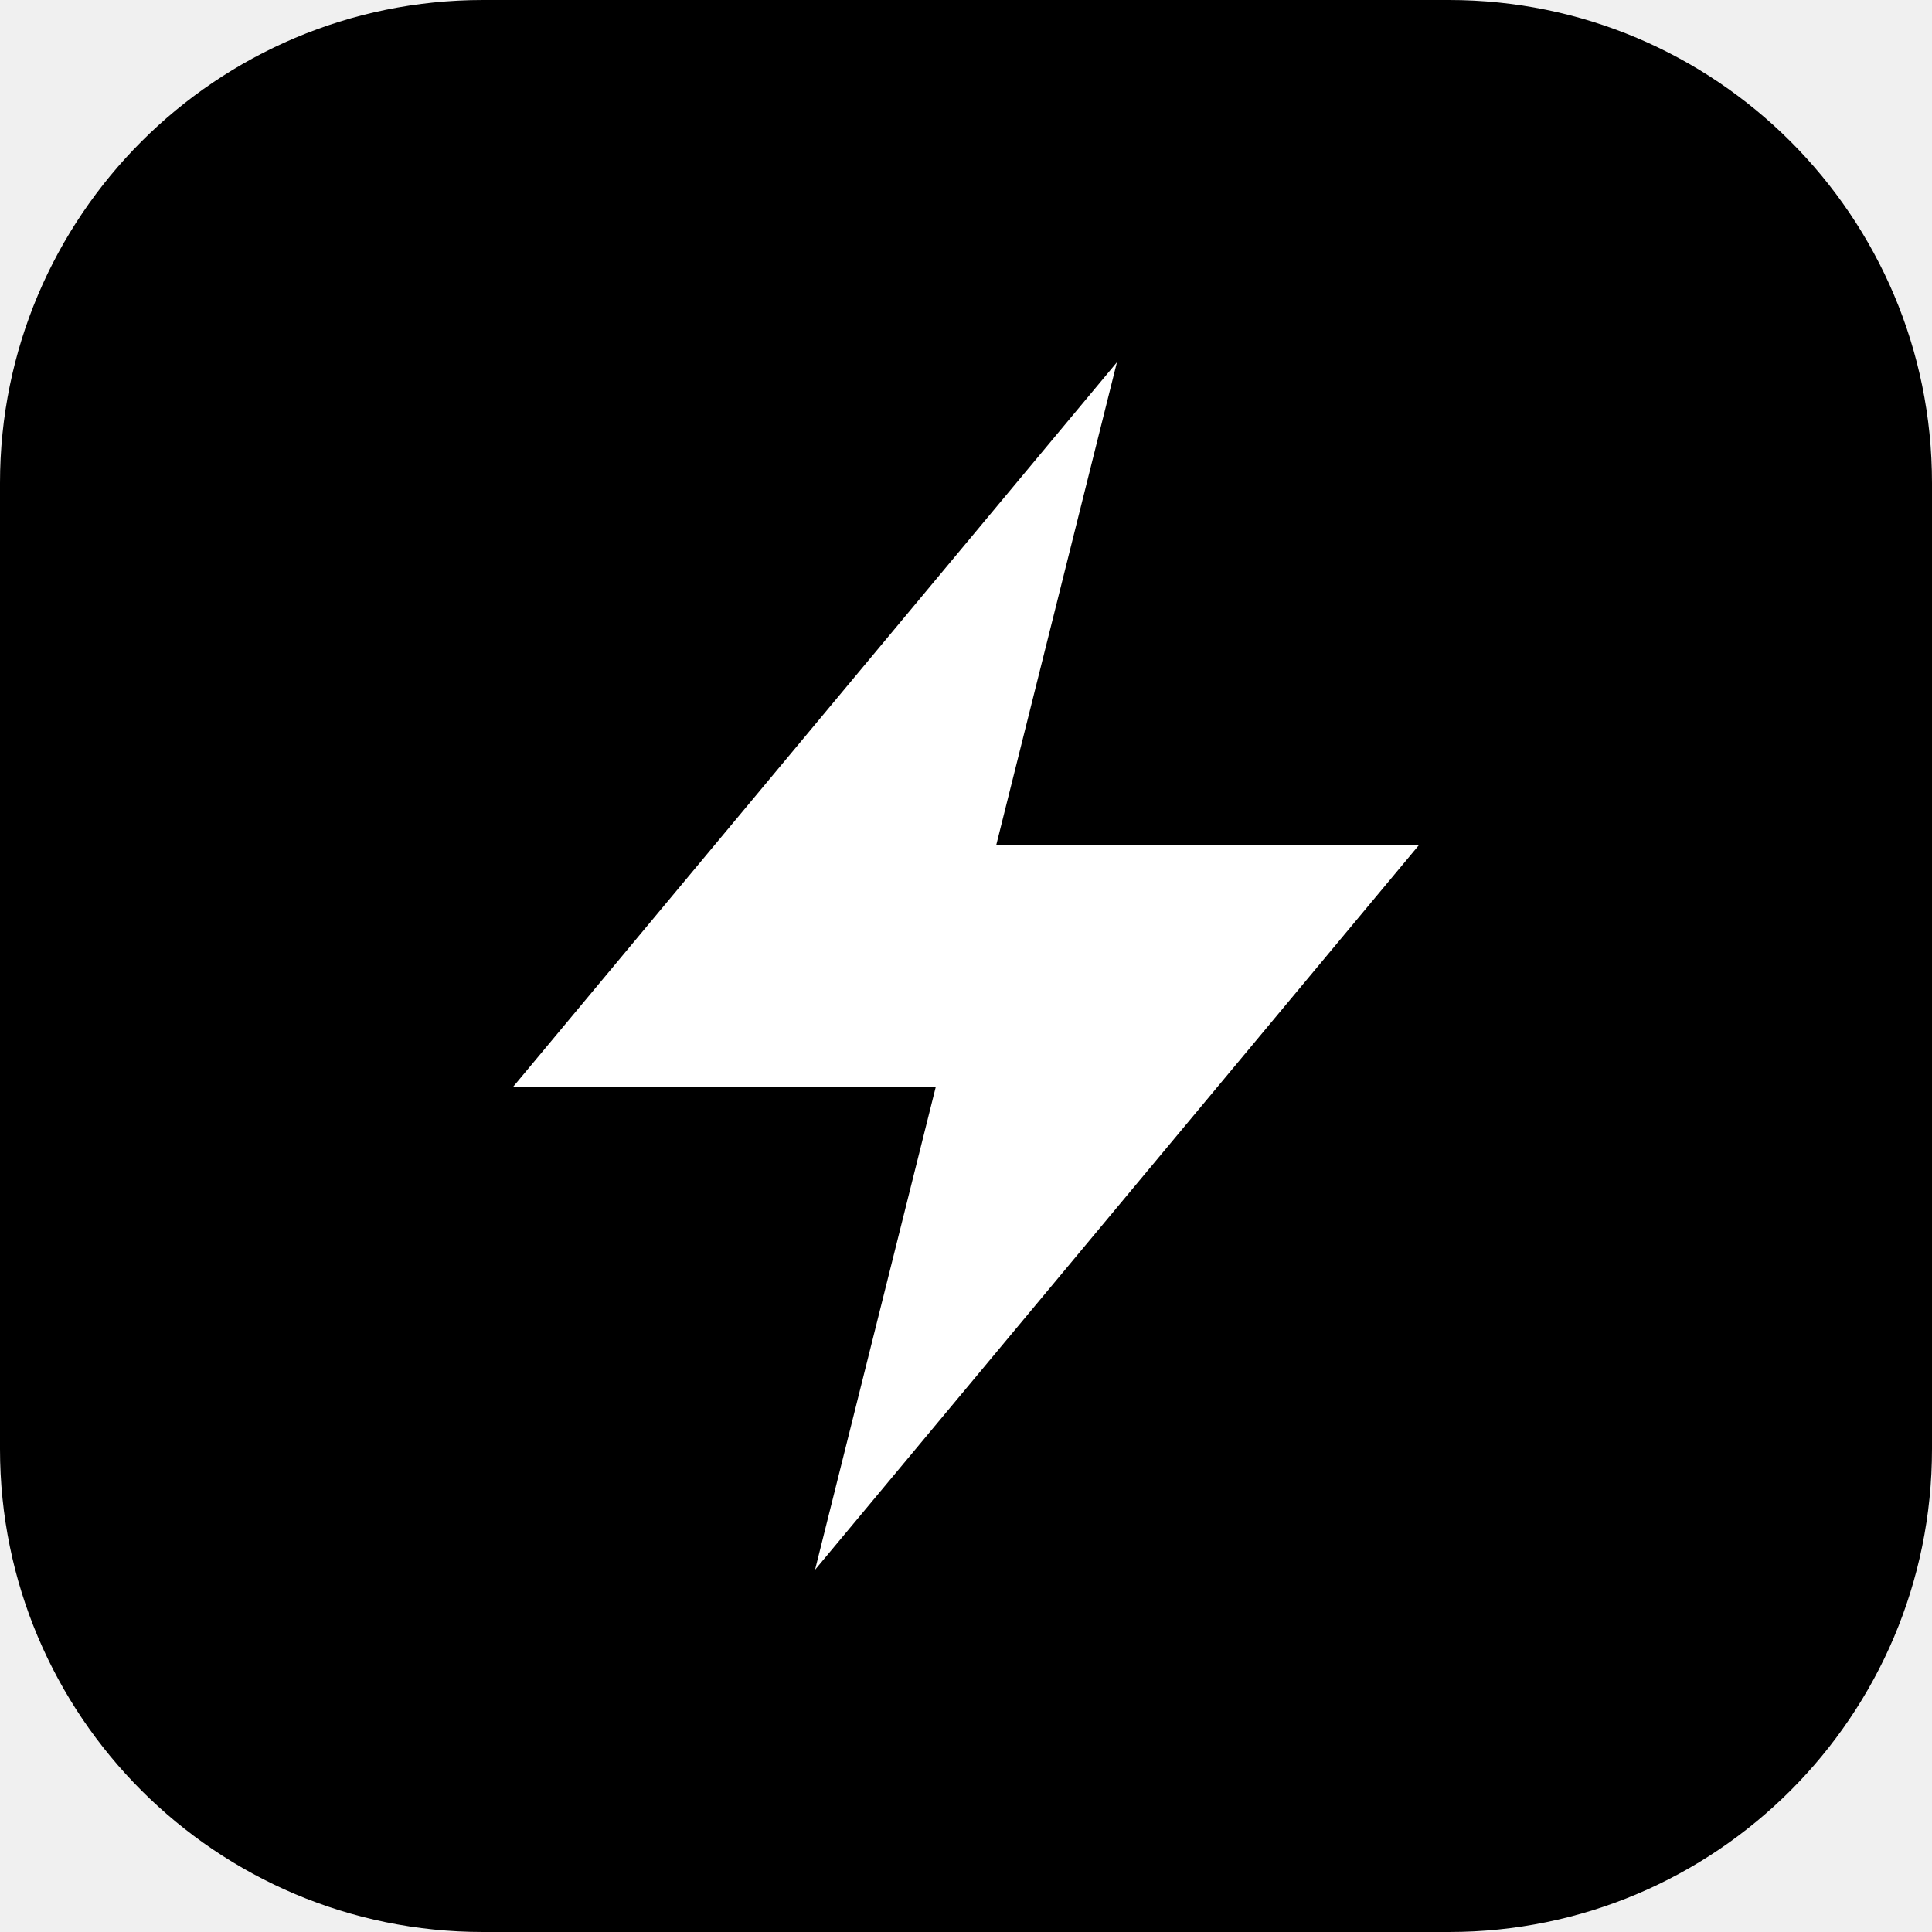
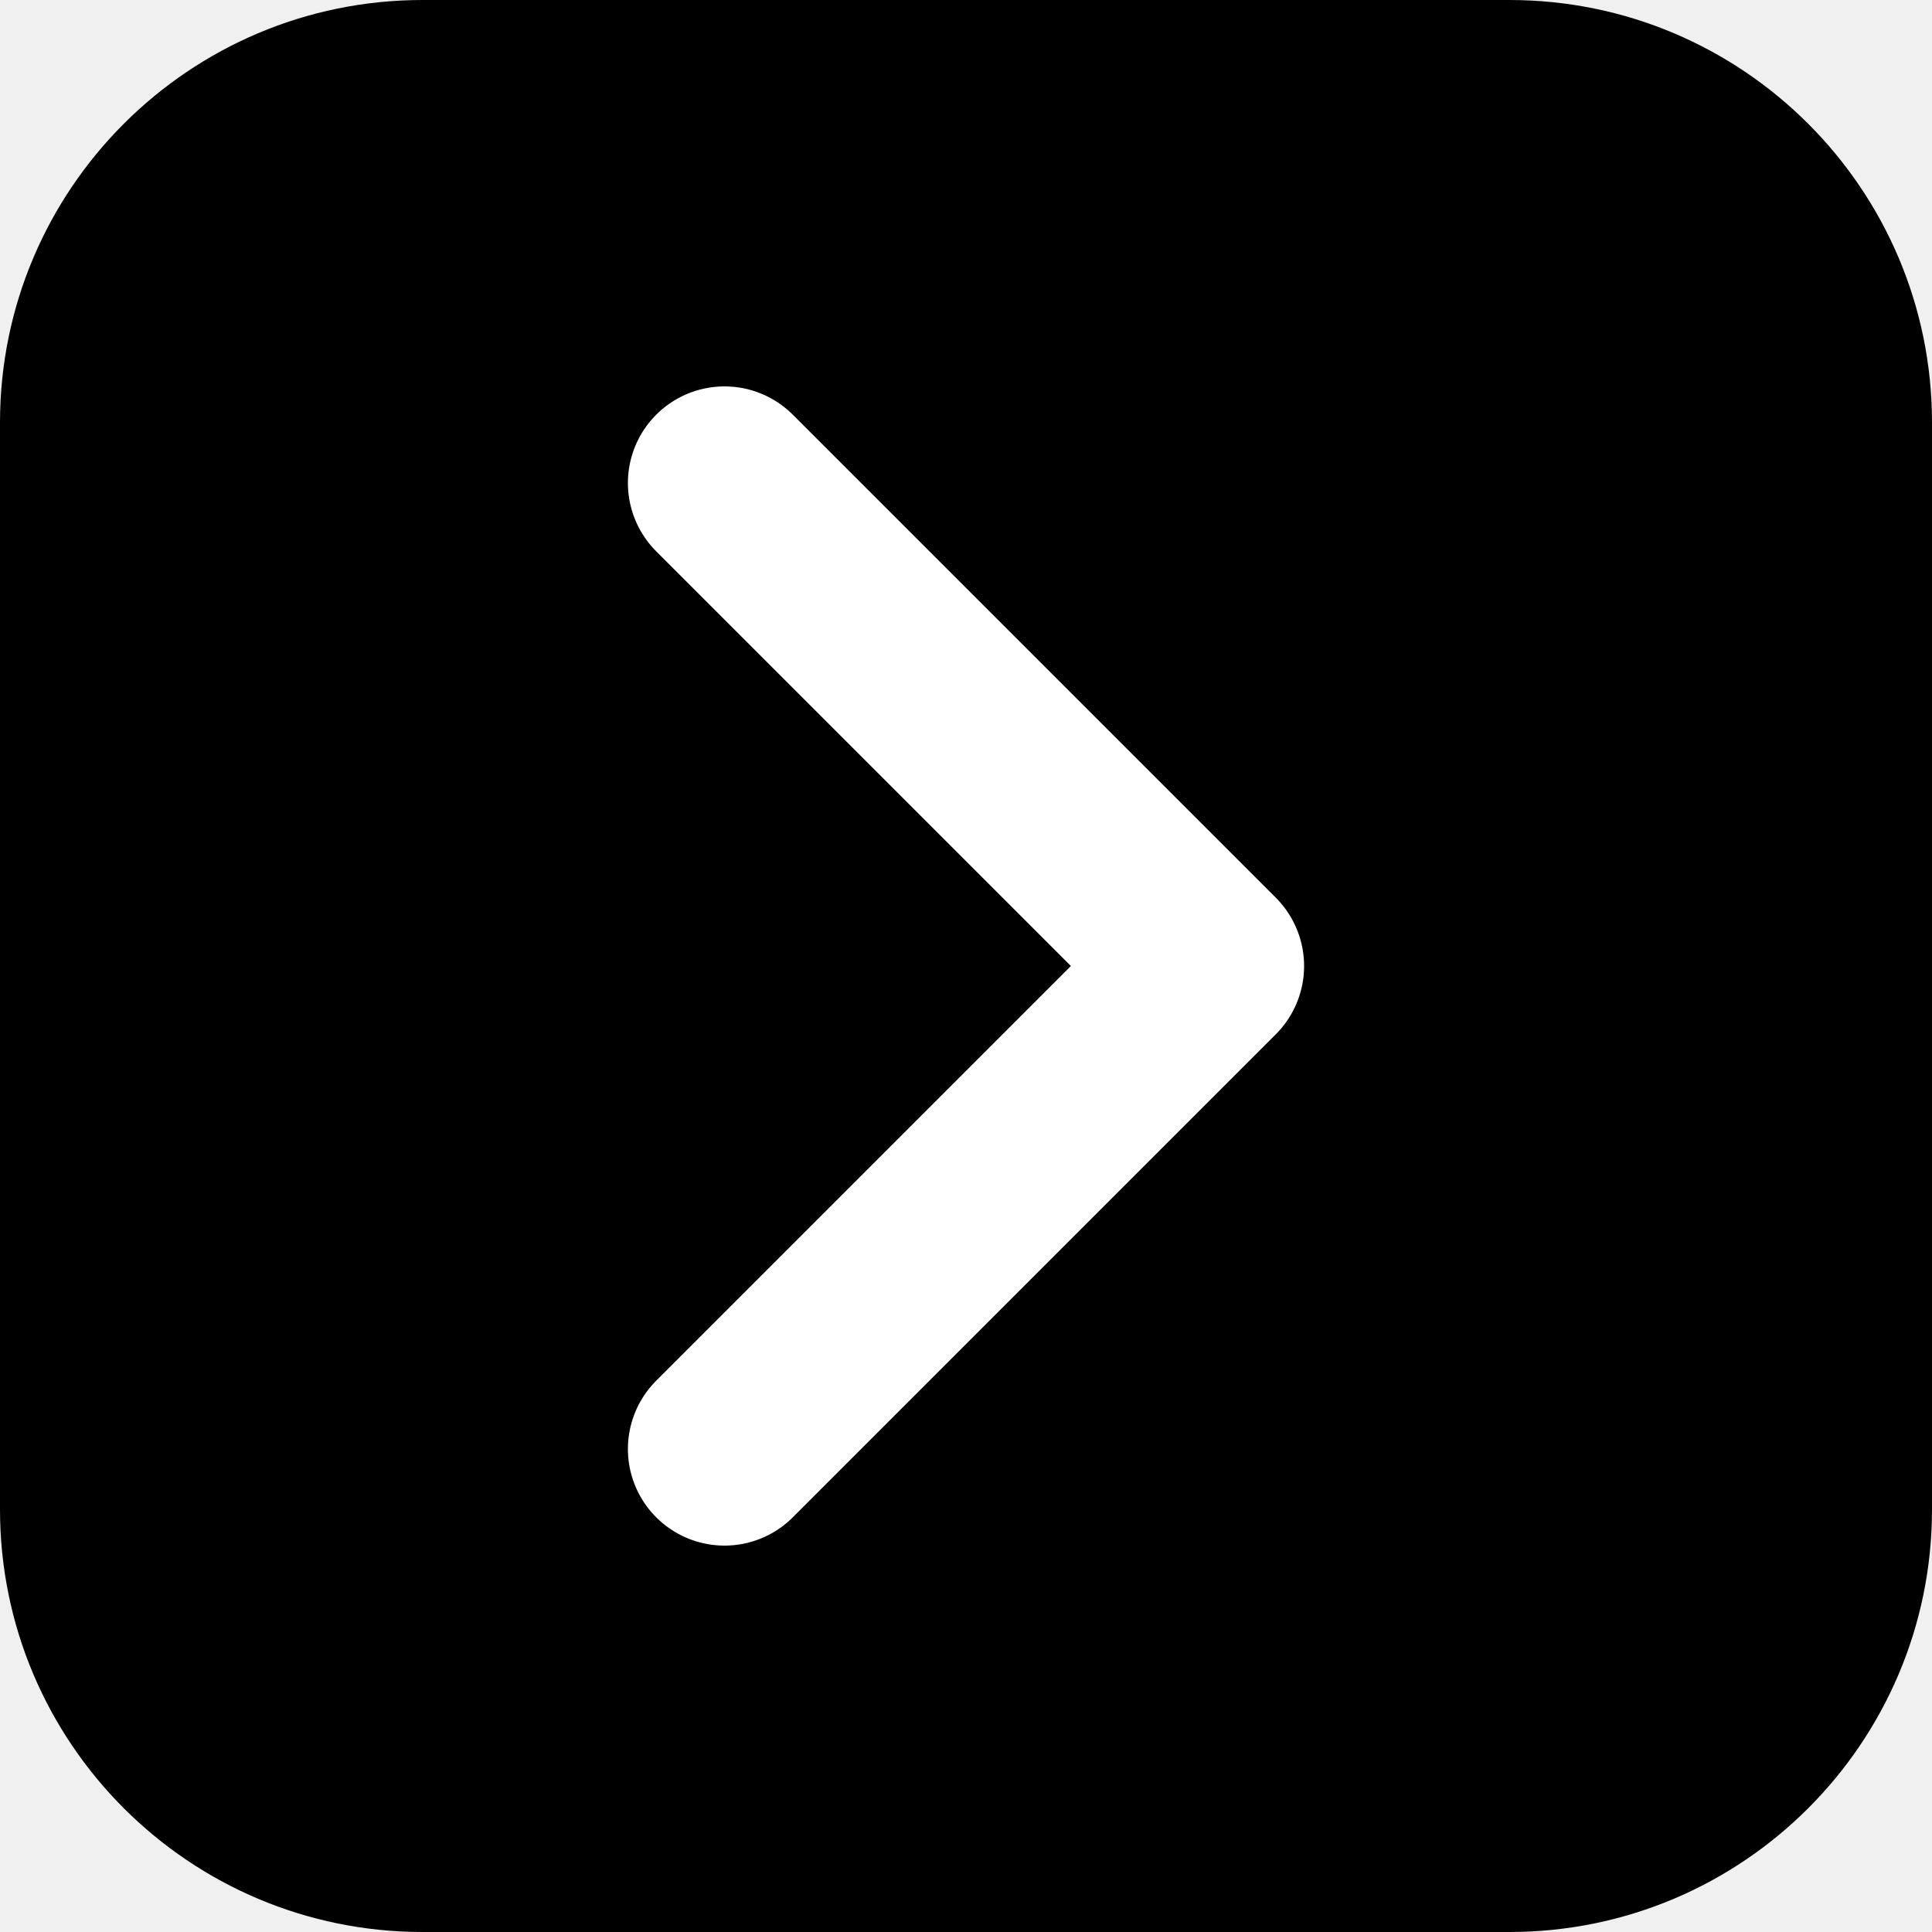
<svg xmlns="http://www.w3.org/2000/svg" viewBox="0 0 32 32" fill="none">
-   <rect width="32" height="32" rx="8" fill="#000000" />
-   <path d="M18.5 6L8.5 18H15.5L13.5 26L23.5 14H16.5L18.5 6Z" fill="#FFFFFF" />
+   <rect width="32" height="32" rx="7" fill="#000000" />
+   <path d="M12 8L20 16L12 24" stroke="#FFFFFF" stroke-width="3.2" stroke-linecap="round" stroke-linejoin="round" />
</svg>
